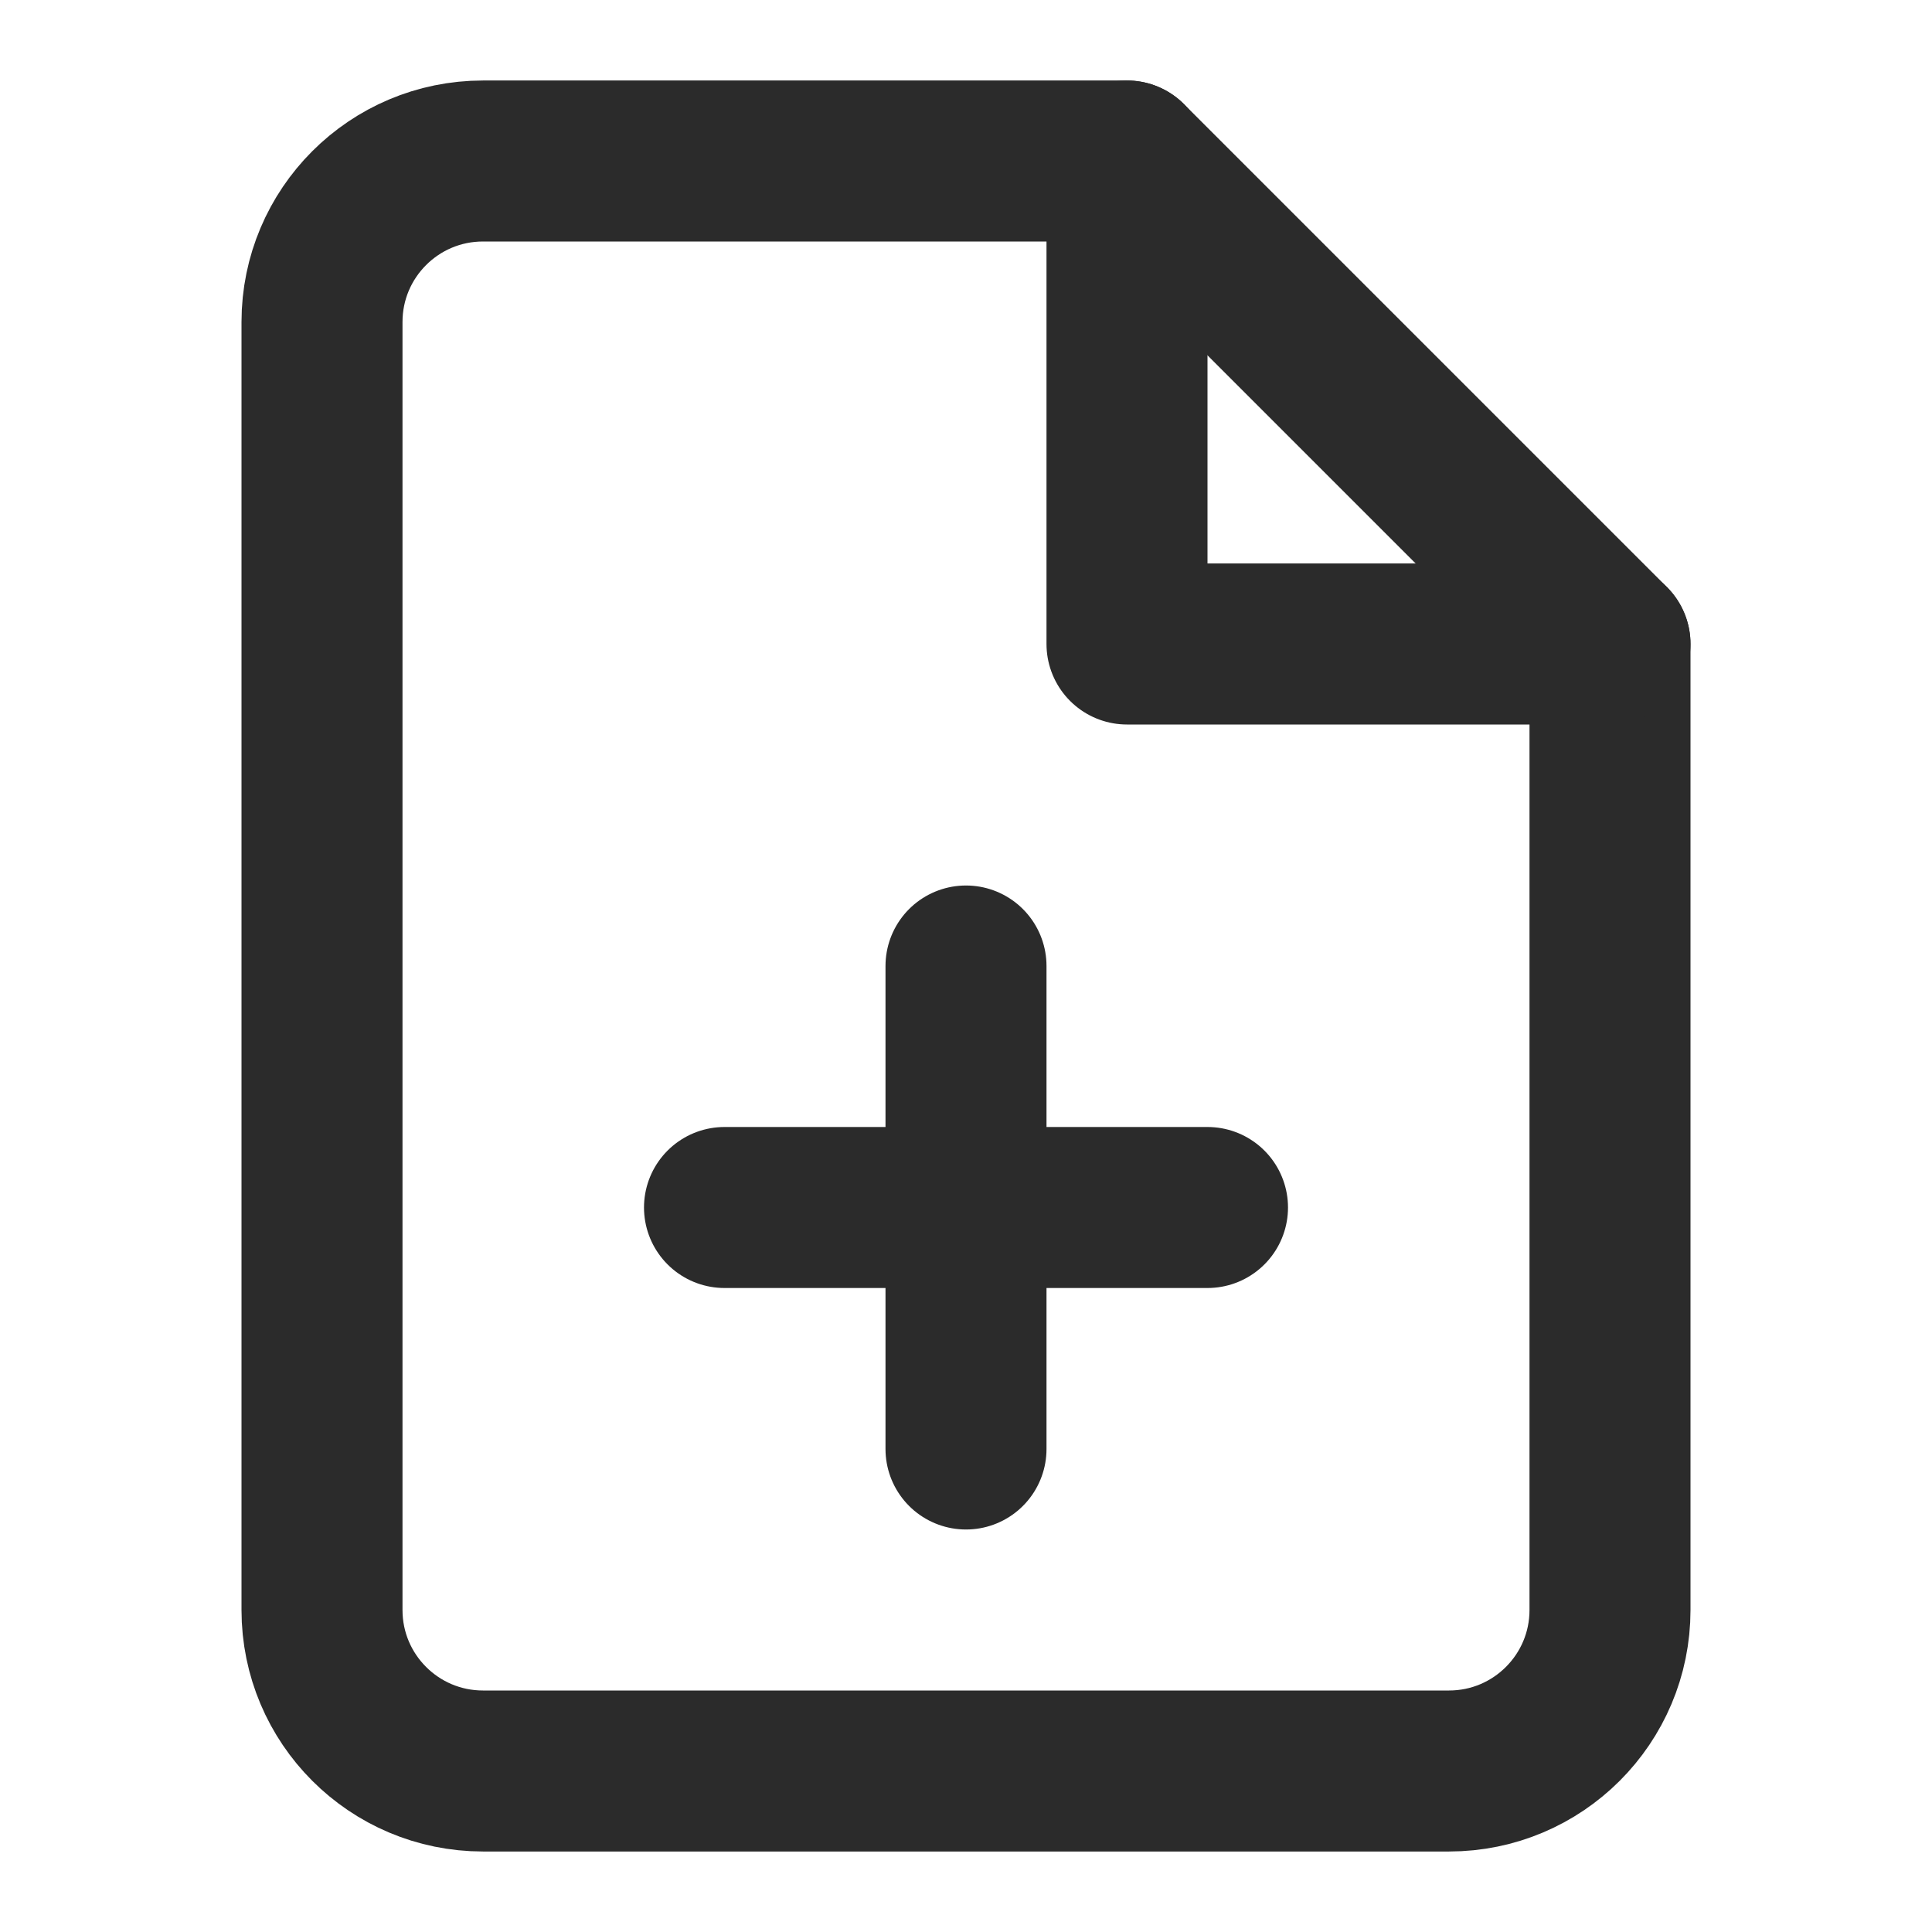
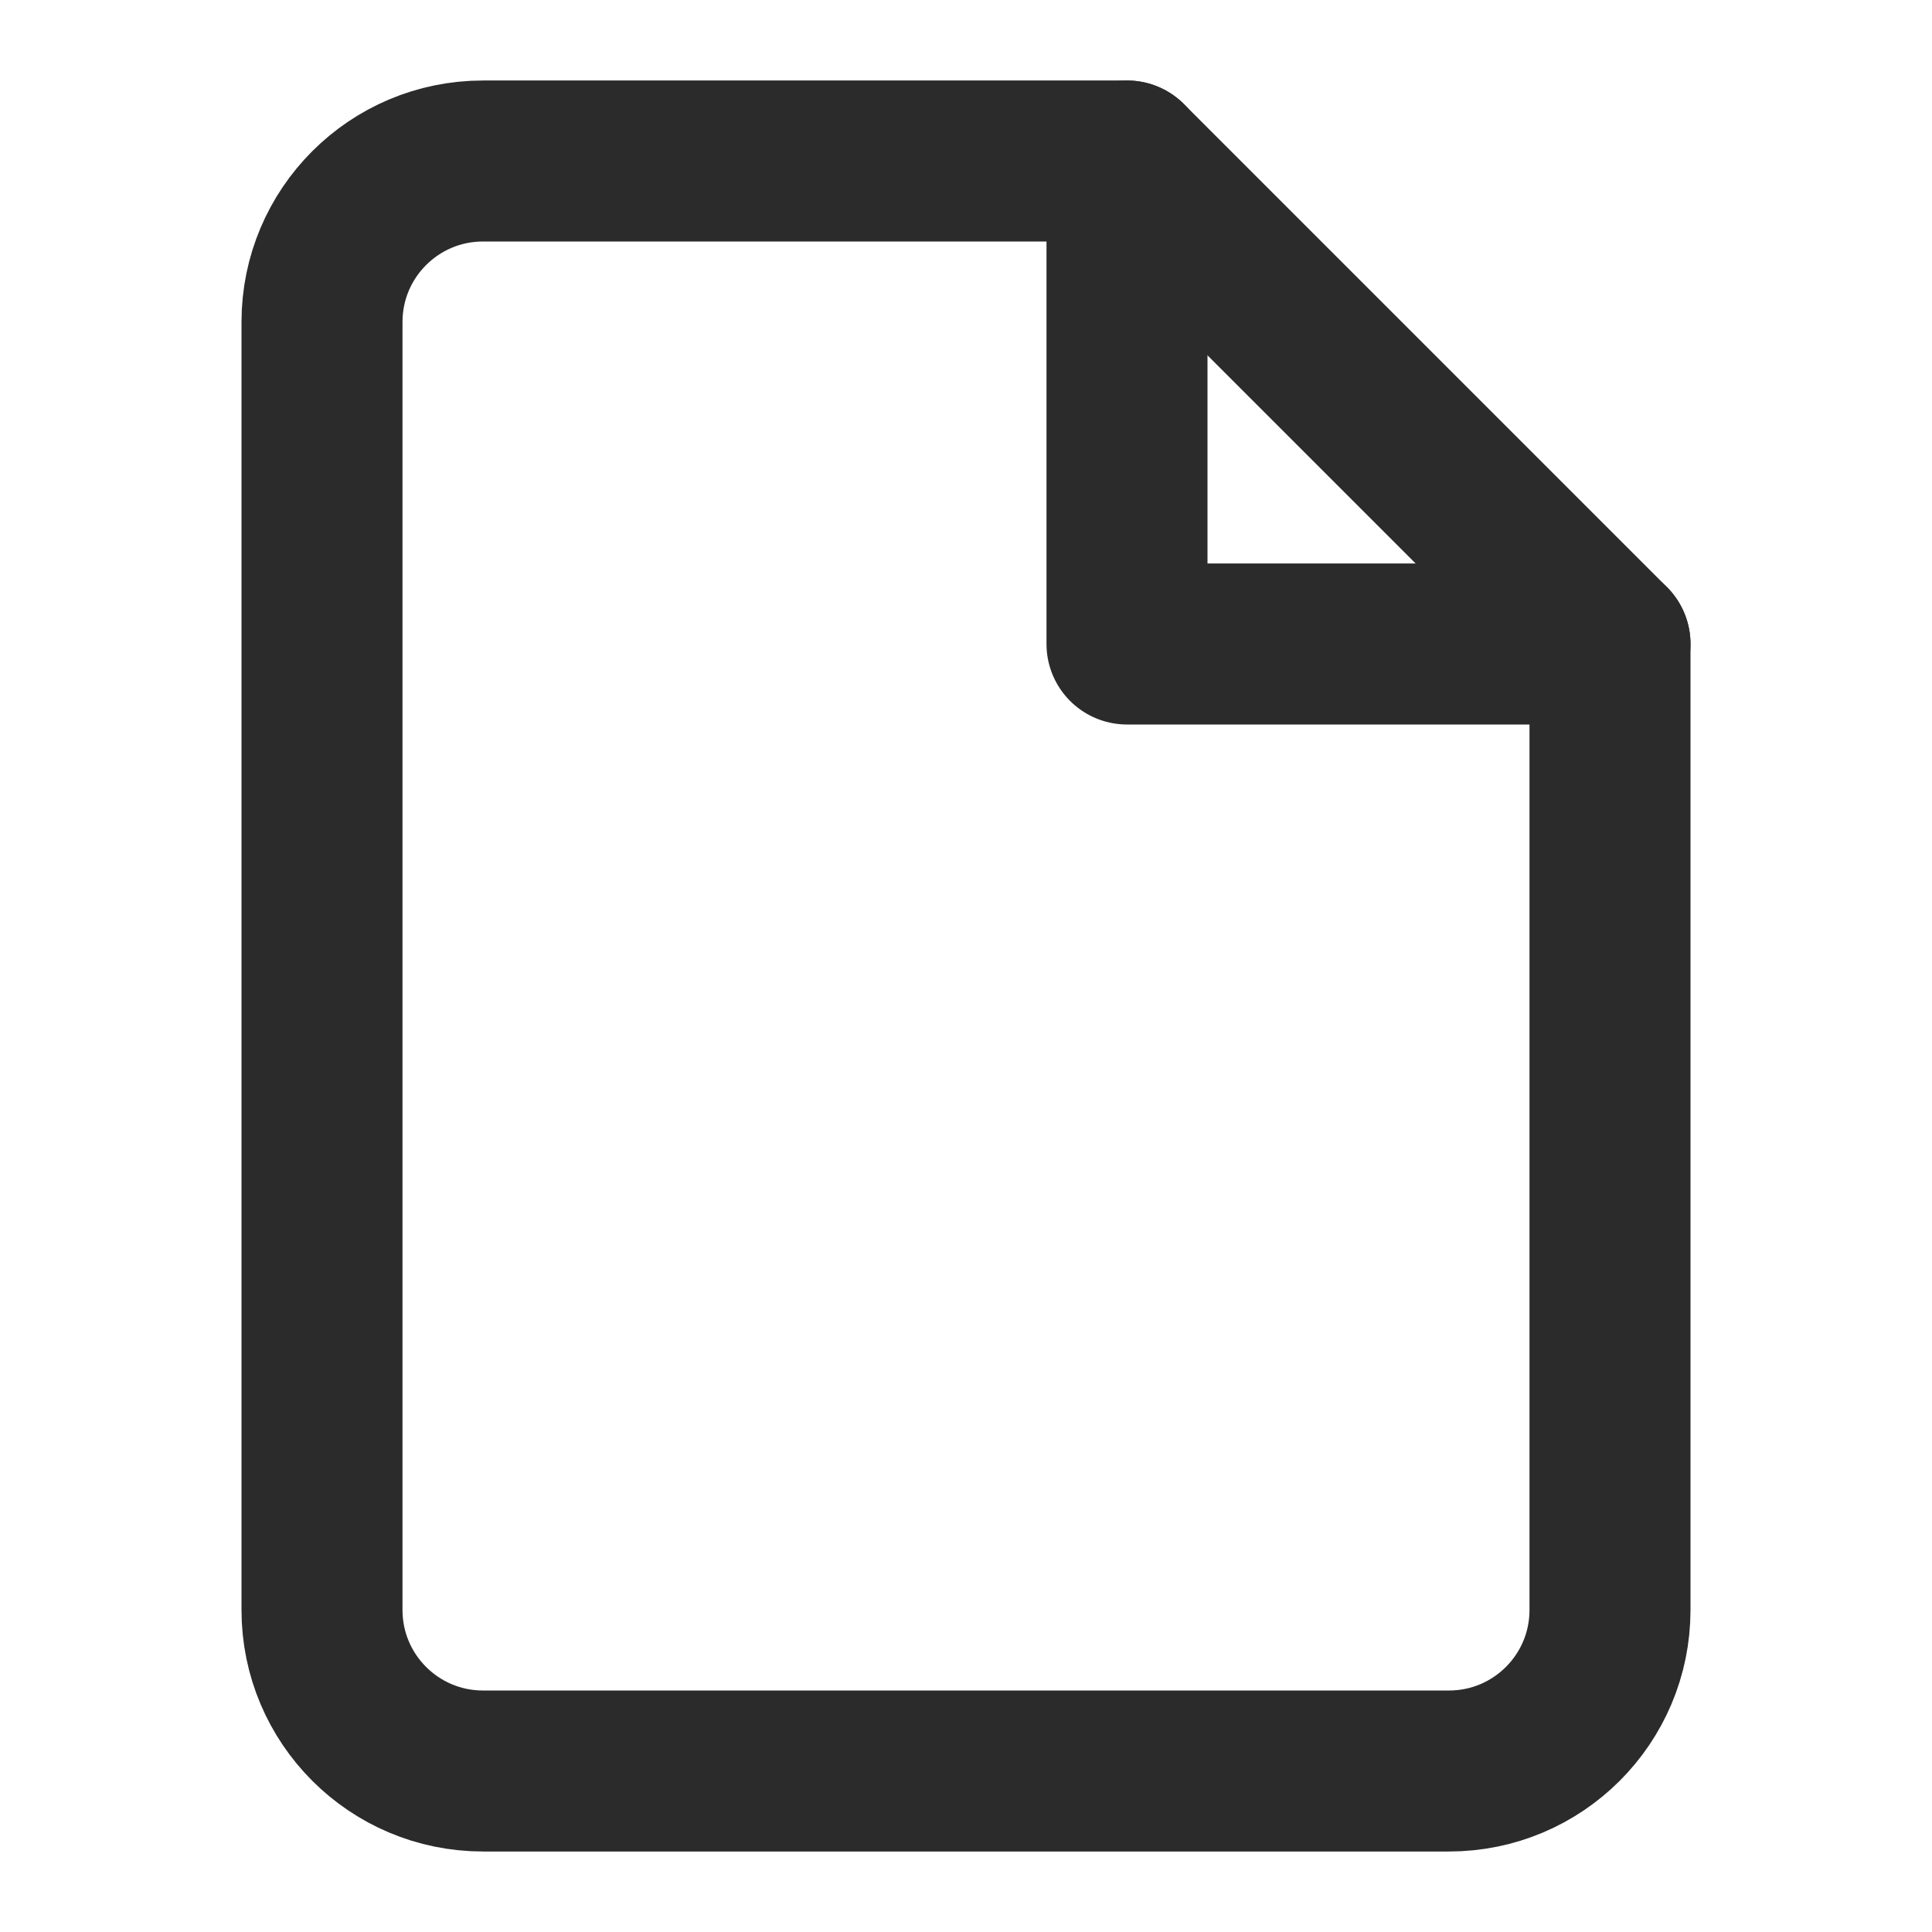
<svg xmlns="http://www.w3.org/2000/svg" width="24" height="24" viewBox="0 0 24 24" fill="none" stroke="#2b2b2b" stroke-width="2" stroke-linecap="round" stroke-linejoin="round">
  <path d="M14 2H6a2 2 0 0 0-2 2v16a2 2 0 0 0 2 2h12a2 2 0 0 0 2-2V8z" />
  <polyline points="14 2 14 8 20 8" />
-   <line x1="12" y1="18" x2="12" y2="12" />
-   <line x1="9" y1="15" x2="15" y2="15" />
</svg>
